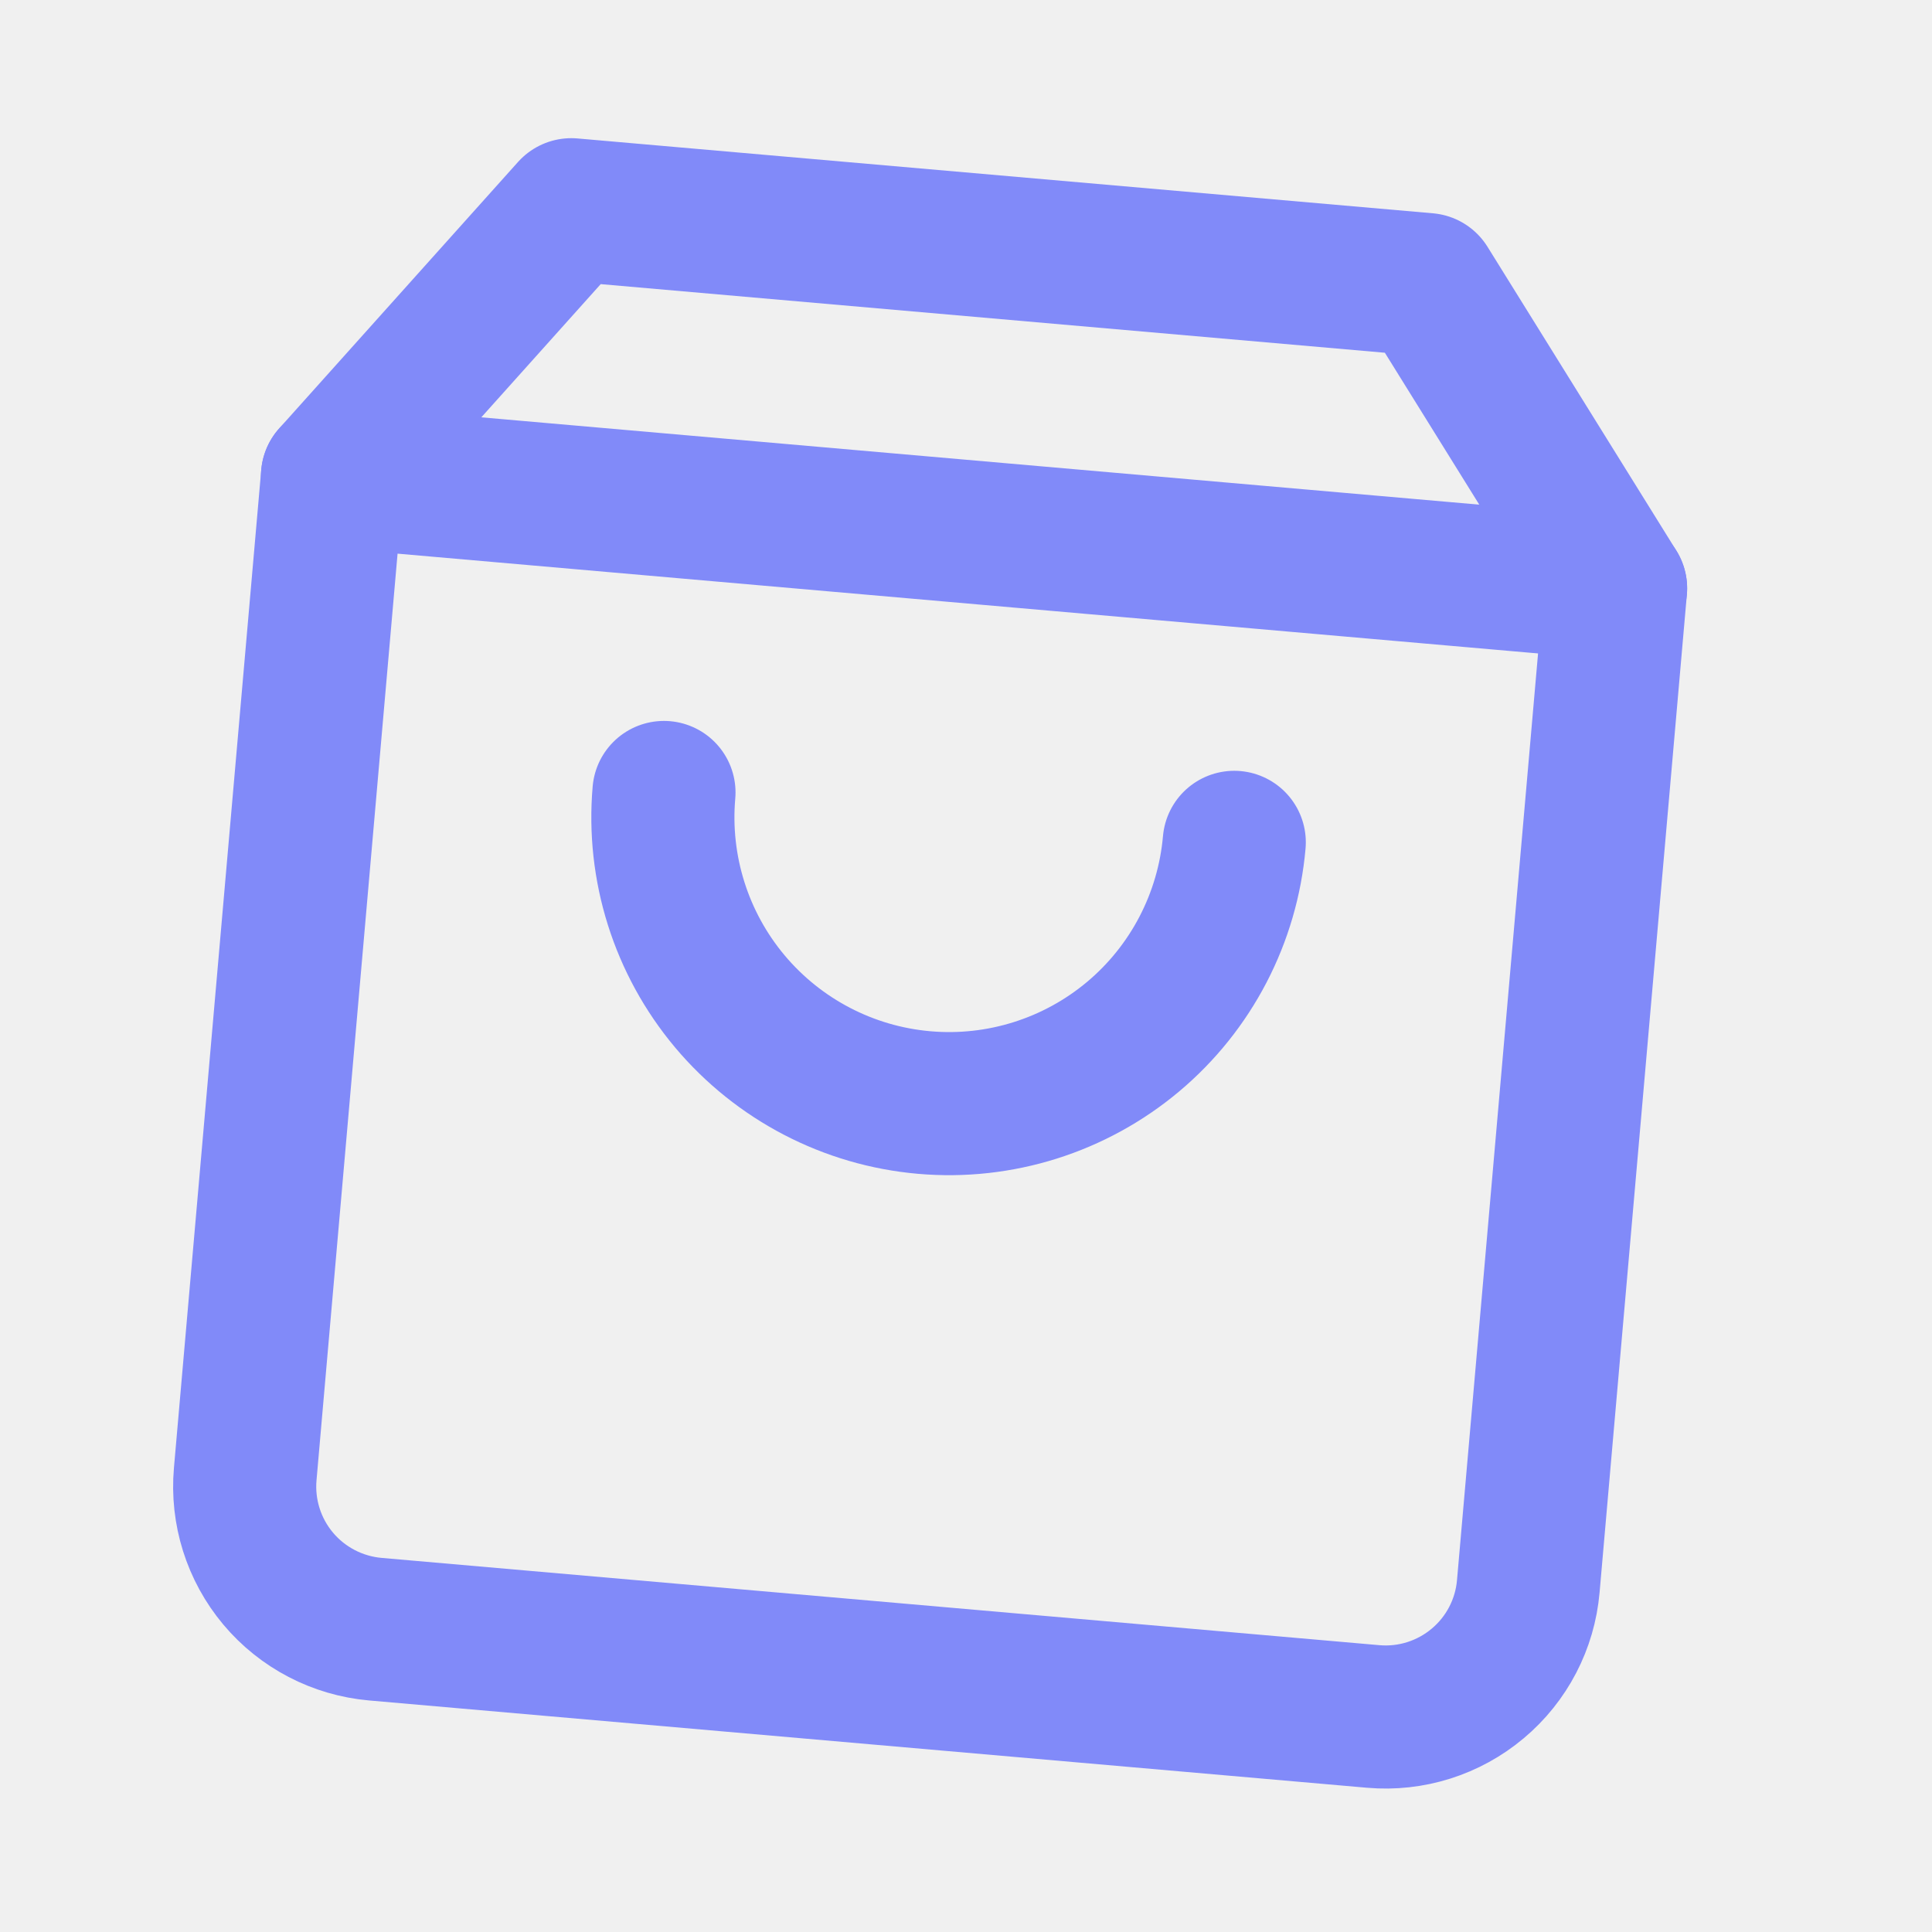
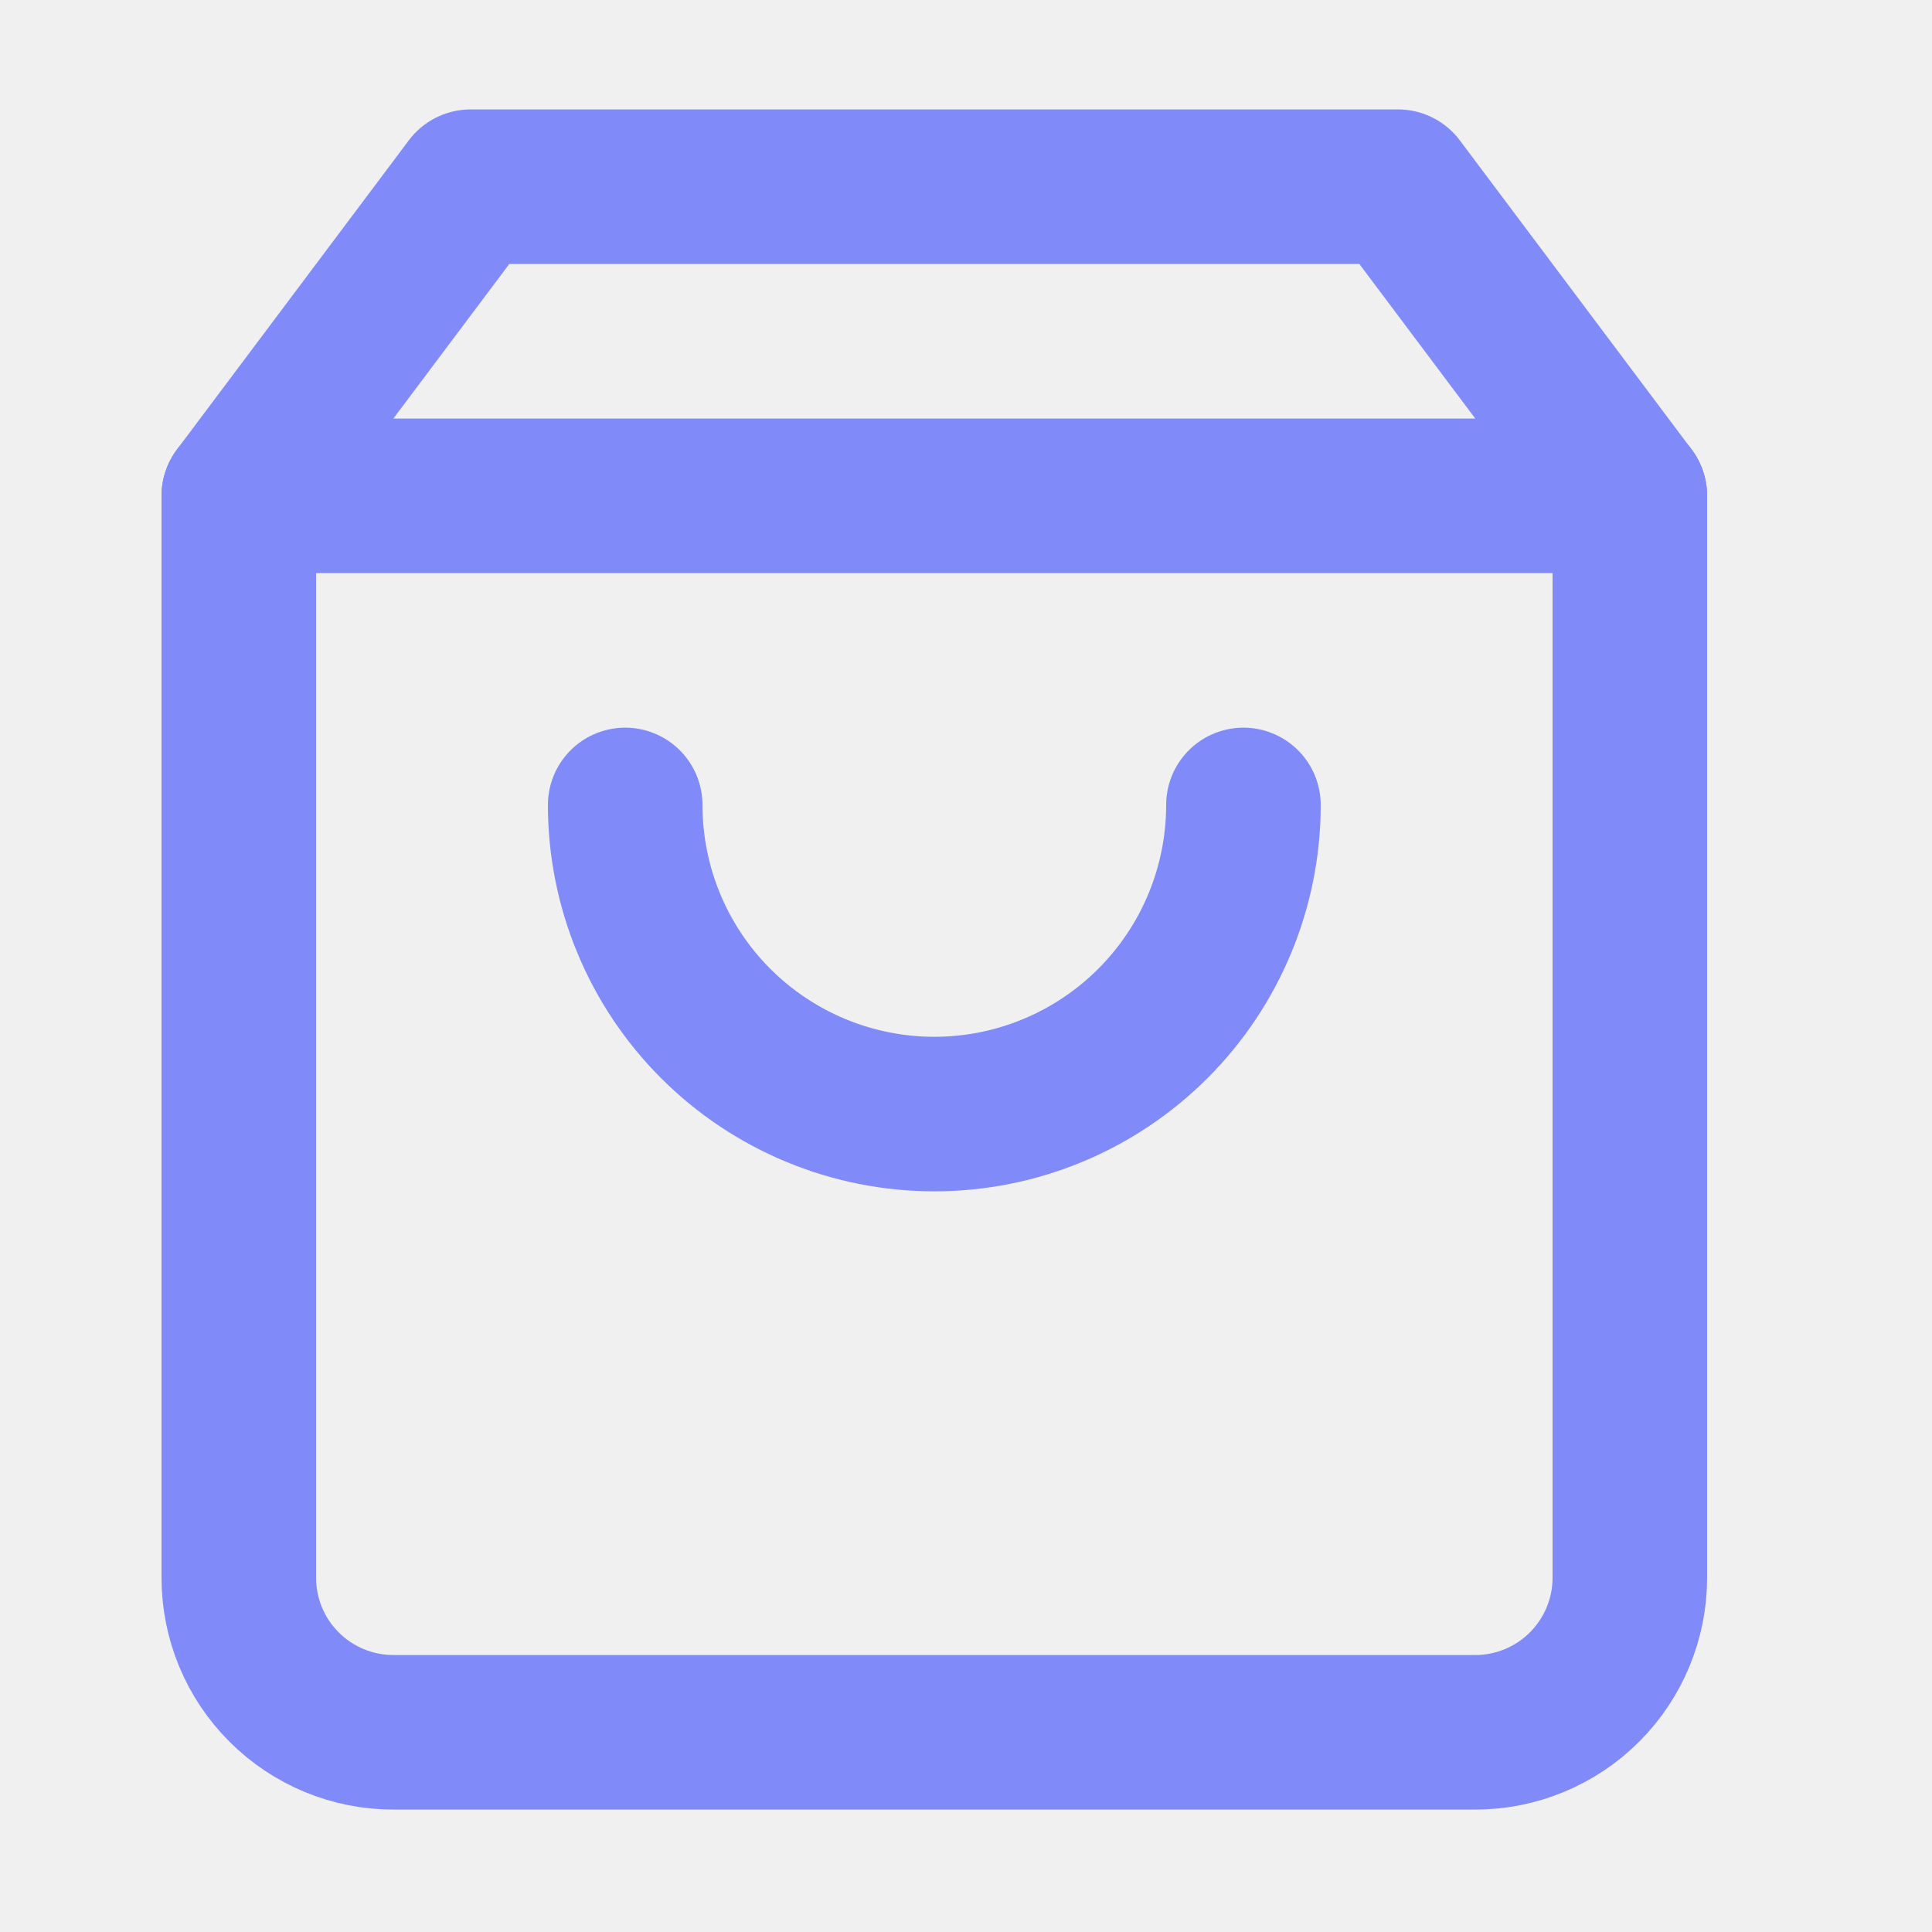
- <svg xmlns="http://www.w3.org/2000/svg" width="27" height="27" viewBox="0 0 27 27" fill="none">
-   <g clip-path="url(#clip0_1_63)">
-     <path d="M7.984 2.931L4.647 6.654L3.427 20.601C3.381 21.129 3.546 21.654 3.887 22.061C4.228 22.467 4.716 22.721 5.245 22.768L19.192 23.988C19.72 24.034 20.245 23.868 20.651 23.527C21.058 23.186 21.312 22.698 21.358 22.17L22.578 8.223L19.939 3.977L7.984 2.931Z" stroke="#818AF9" stroke-width="2" stroke-linecap="round" stroke-linejoin="round" />
-     <path d="M4.647 6.654L22.578 8.223" stroke="#818AF9" stroke-width="2" stroke-linecap="round" stroke-linejoin="round" />
-     <path d="M17.249 11.772C17.156 12.829 16.648 13.806 15.835 14.488C15.023 15.169 13.972 15.501 12.915 15.408C11.859 15.316 10.882 14.807 10.2 13.995C9.518 13.182 9.187 12.132 9.279 11.075" stroke="#818AF9" stroke-width="2" stroke-linecap="round" stroke-linejoin="round" />
-   </g>
-   <defs>
-     <clipPath id="clip0_1_63">
-       <rect width="24" height="24" fill="white" transform="translate(2.18128 0.415543) rotate(5)" />
-     </clipPath>
-   </defs>
+ <svg xmlns="http://www.w3.org/2000/svg" width="25" height="25" viewBox="0 0 25 25" fill="none">
+   <path d="M6.09 2.416L3.09 6.416L3.09 20.416C3.09 20.946 3.3 21.455 3.676 21.83C4.051 22.205 4.559 22.416 5.09 22.416L19.09 22.416C19.62 22.416 20.129 22.205 20.504 21.83C20.879 21.455 21.09 20.946 21.09 20.416L21.09 6.416L18.09 2.416L6.09 2.416Z" stroke="#818AF9" stroke-width="2" stroke-linecap="round" stroke-linejoin="round" />
+   <path d="M3.09 6.416L21.09 6.416" stroke="#818AF9" stroke-width="2" stroke-linecap="round" stroke-linejoin="round" />
+   <path d="M16.09 10.416C16.09 11.477 15.668 12.494 14.918 13.244C14.168 13.994 13.151 14.416 12.09 14.416C11.029 14.416 10.011 13.994 9.261 13.244C8.511 12.494 8.09 11.477 8.09 10.416" stroke="#818AF9" stroke-width="2" stroke-linecap="round" stroke-linejoin="round" />
</svg>
